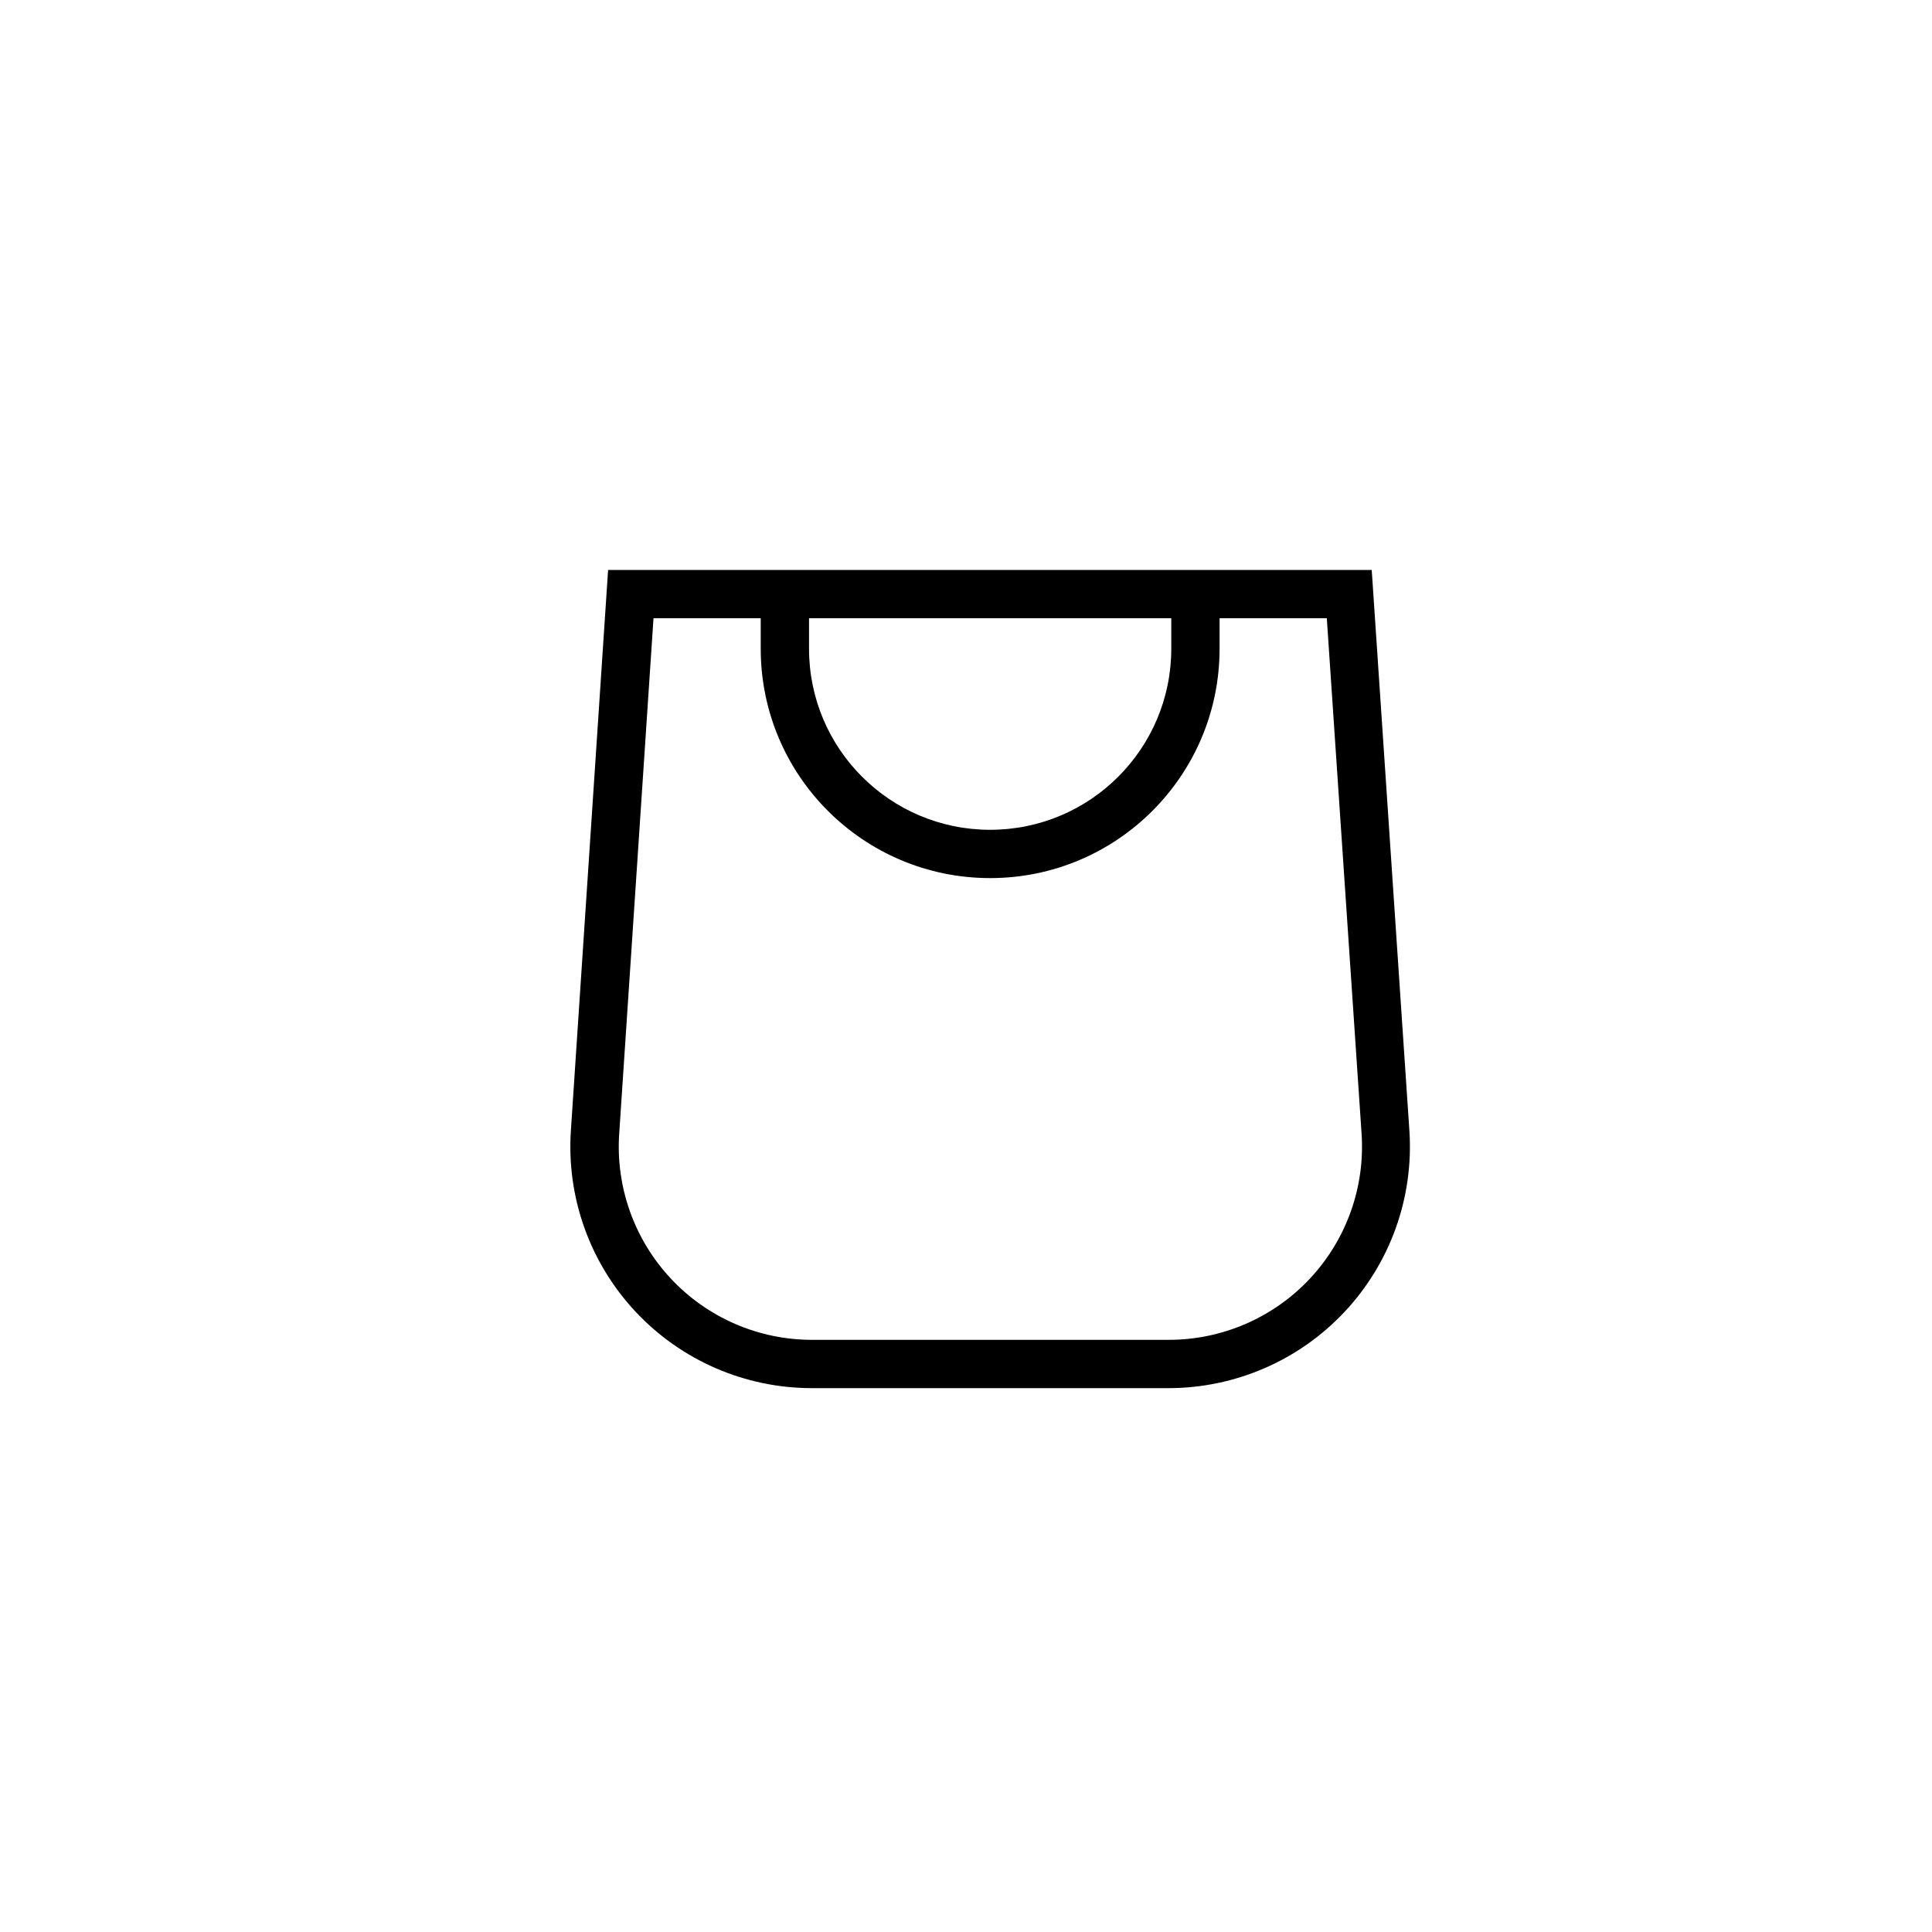
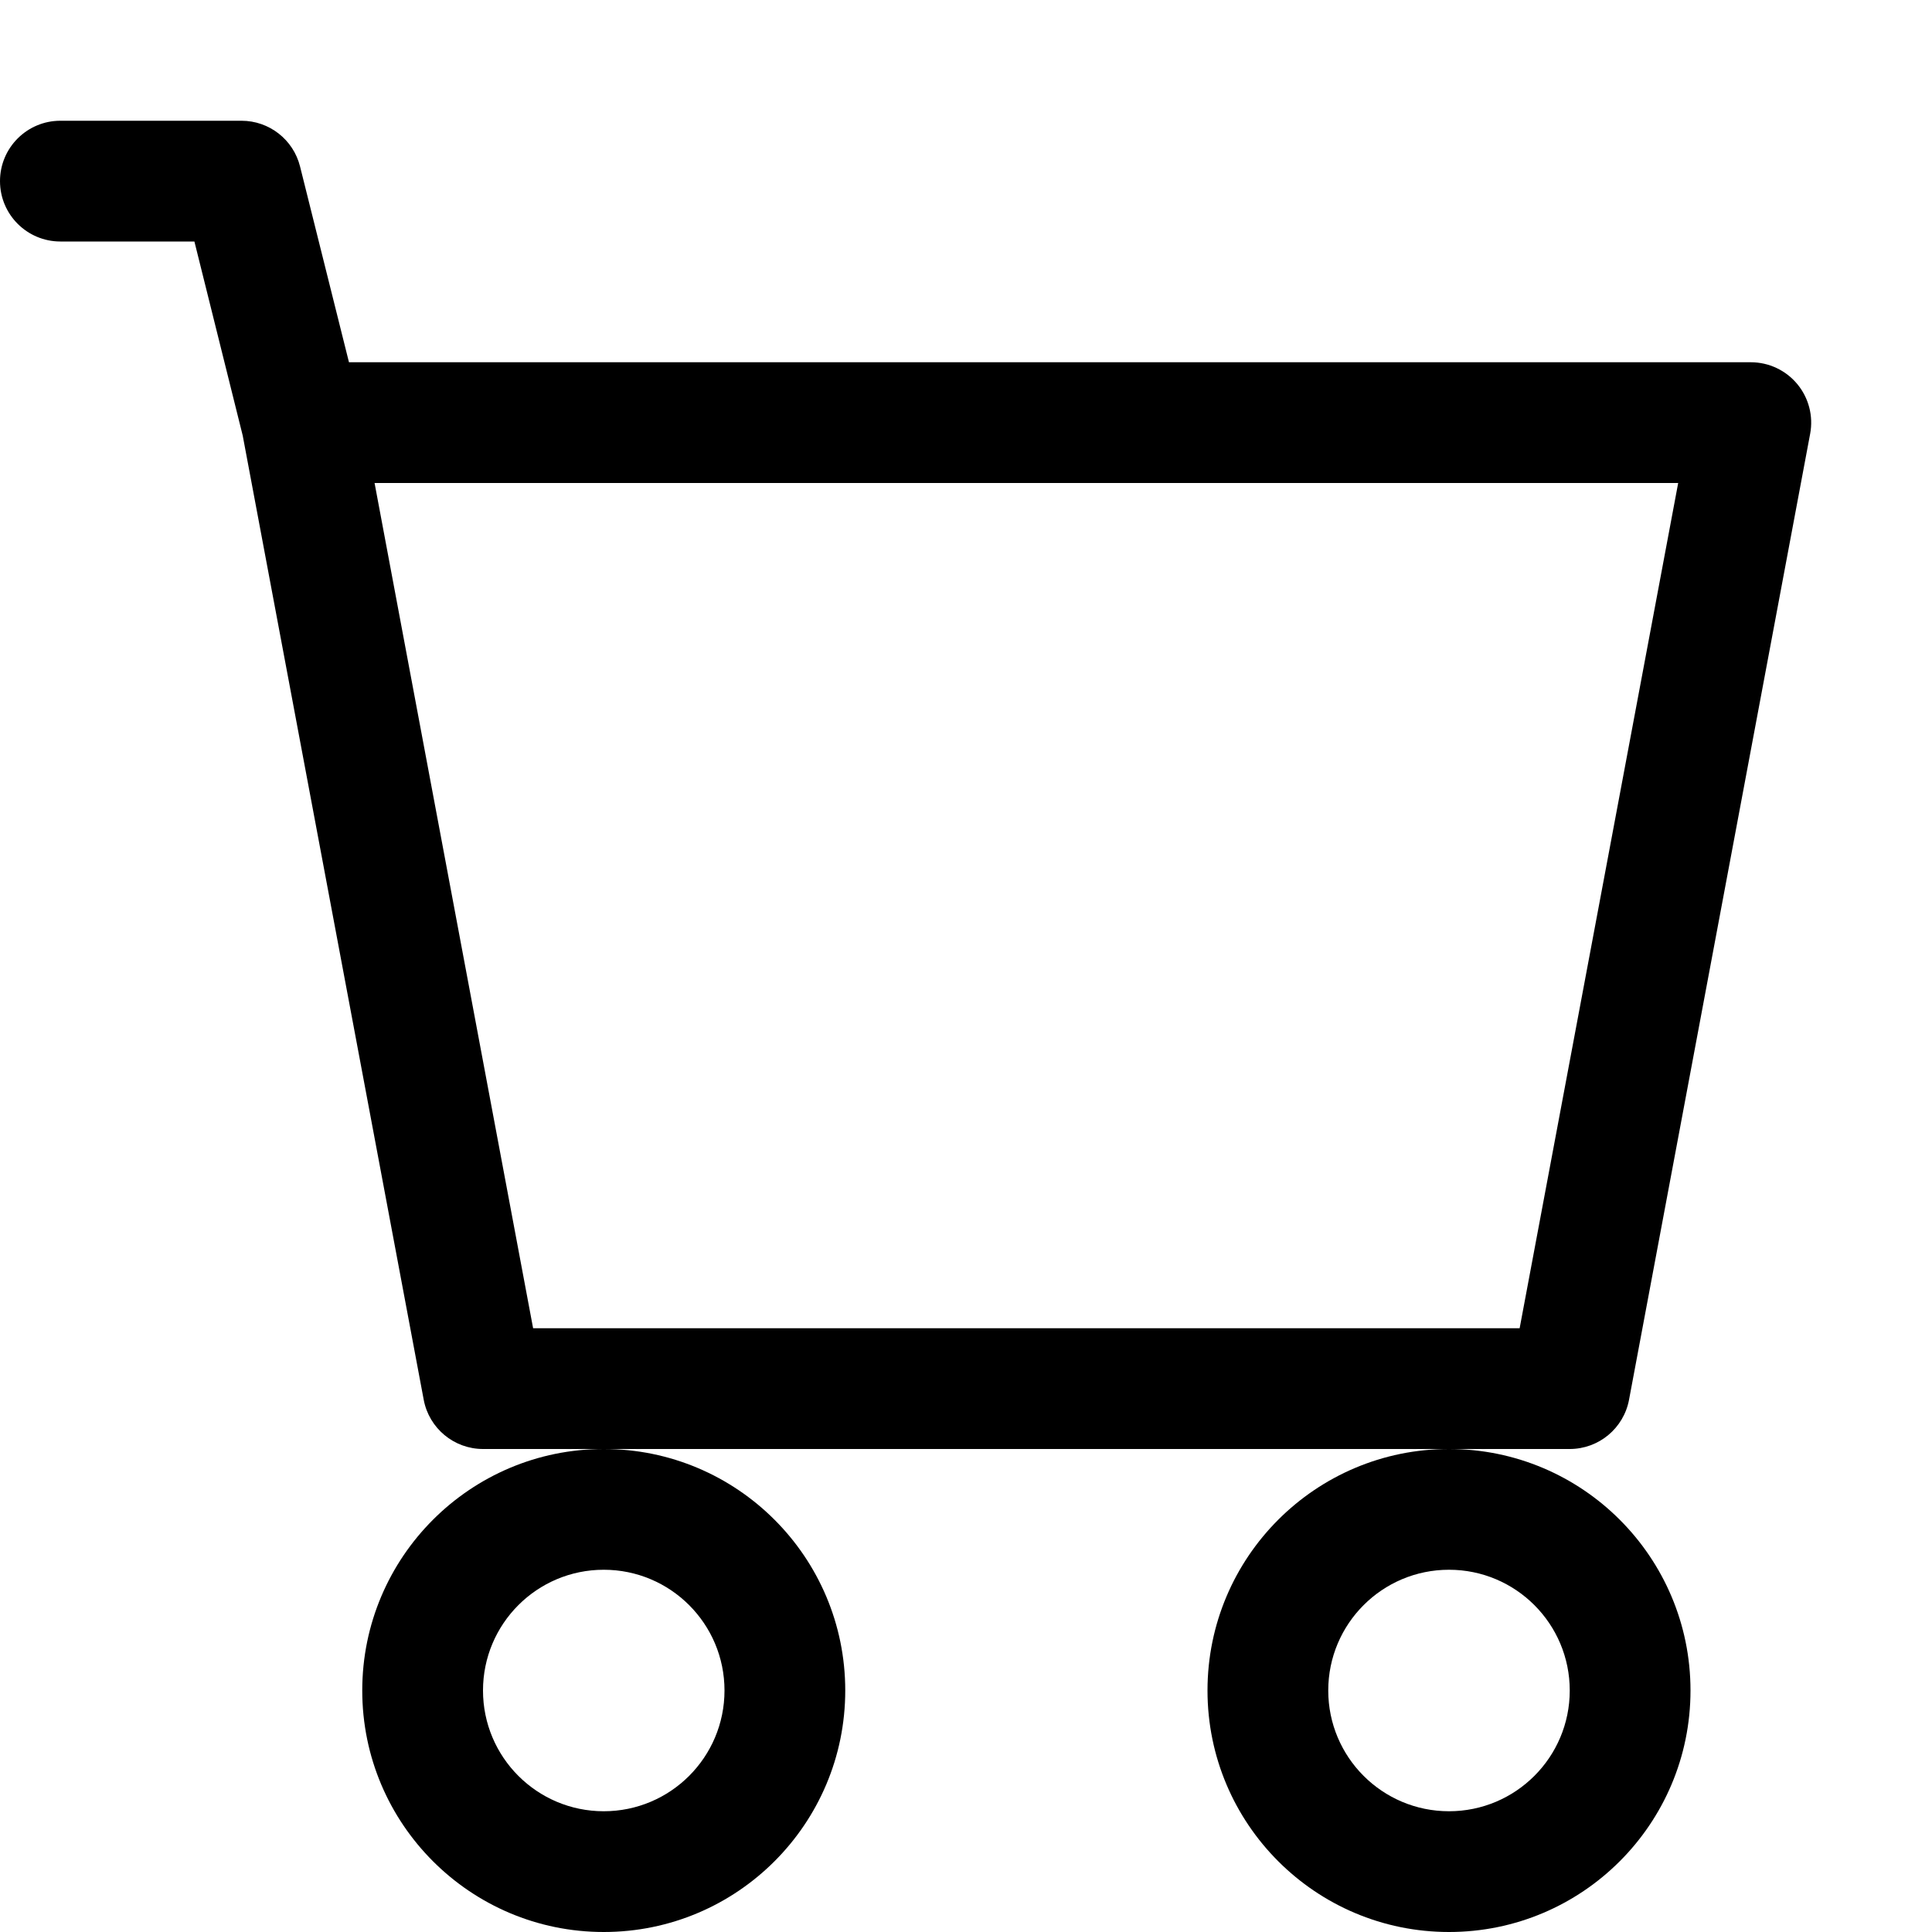
- <svg xmlns="http://www.w3.org/2000/svg" fill="none" class="icon icon-cart-empty" viewBox="0 0 40 40">
-   <path fill="currentColor" fill-rule="evenodd" d="M15.75 11.8h-3.16l-.77 11.6a5 5 0 0 0 4.99 5.34h7.38a5 5 0 0 0 4.99-5.33L28.4 11.8zm0 1h-2.22l-.71 10.67a4 4 0 0 0 3.99 4.27h7.38a4 4 0 0 0 4-4.27l-.72-10.67h-2.22v.63a4.75 4.75 0 1 1-9.5 0zm8.5 0h-7.5v.63a3.75 3.75 0 1 0 7.5 0z" />
+ <svg xmlns="http://www.w3.org/2000/svg" fill="none" class="icon icon-cart-empty" viewBox="0 0 16 16">
+   <path fill="currentColor" d="M0 1.5A.5.5 0 0 1 .5 1H2a.5.5 0 0 1 .485.379L2.89 3H14.5a.5.5 0 0 1 .491.592l-1.5 8A.5.5 0 0 1 13 12H4a.5.5 0 0 1-.491-.408L2.01 3.607 1.61 2H.5a.5.5 0 0 1-.5-.5zM3.102 4l1.313 7h8.17l1.313-7H3.102zM5 12a2 2 0 1 0 0 4 2 2 0 0 0 0-4zm7 0a2 2 0 1 0 0 4 2 2 0 0 0 0-4zm-7 1a1 1 0 1 1 0 2 1 1 0 0 1 0-2zm7 0a1 1 0 1 1 0 2 1 1 0 0 1 0-2z" />
</svg>
